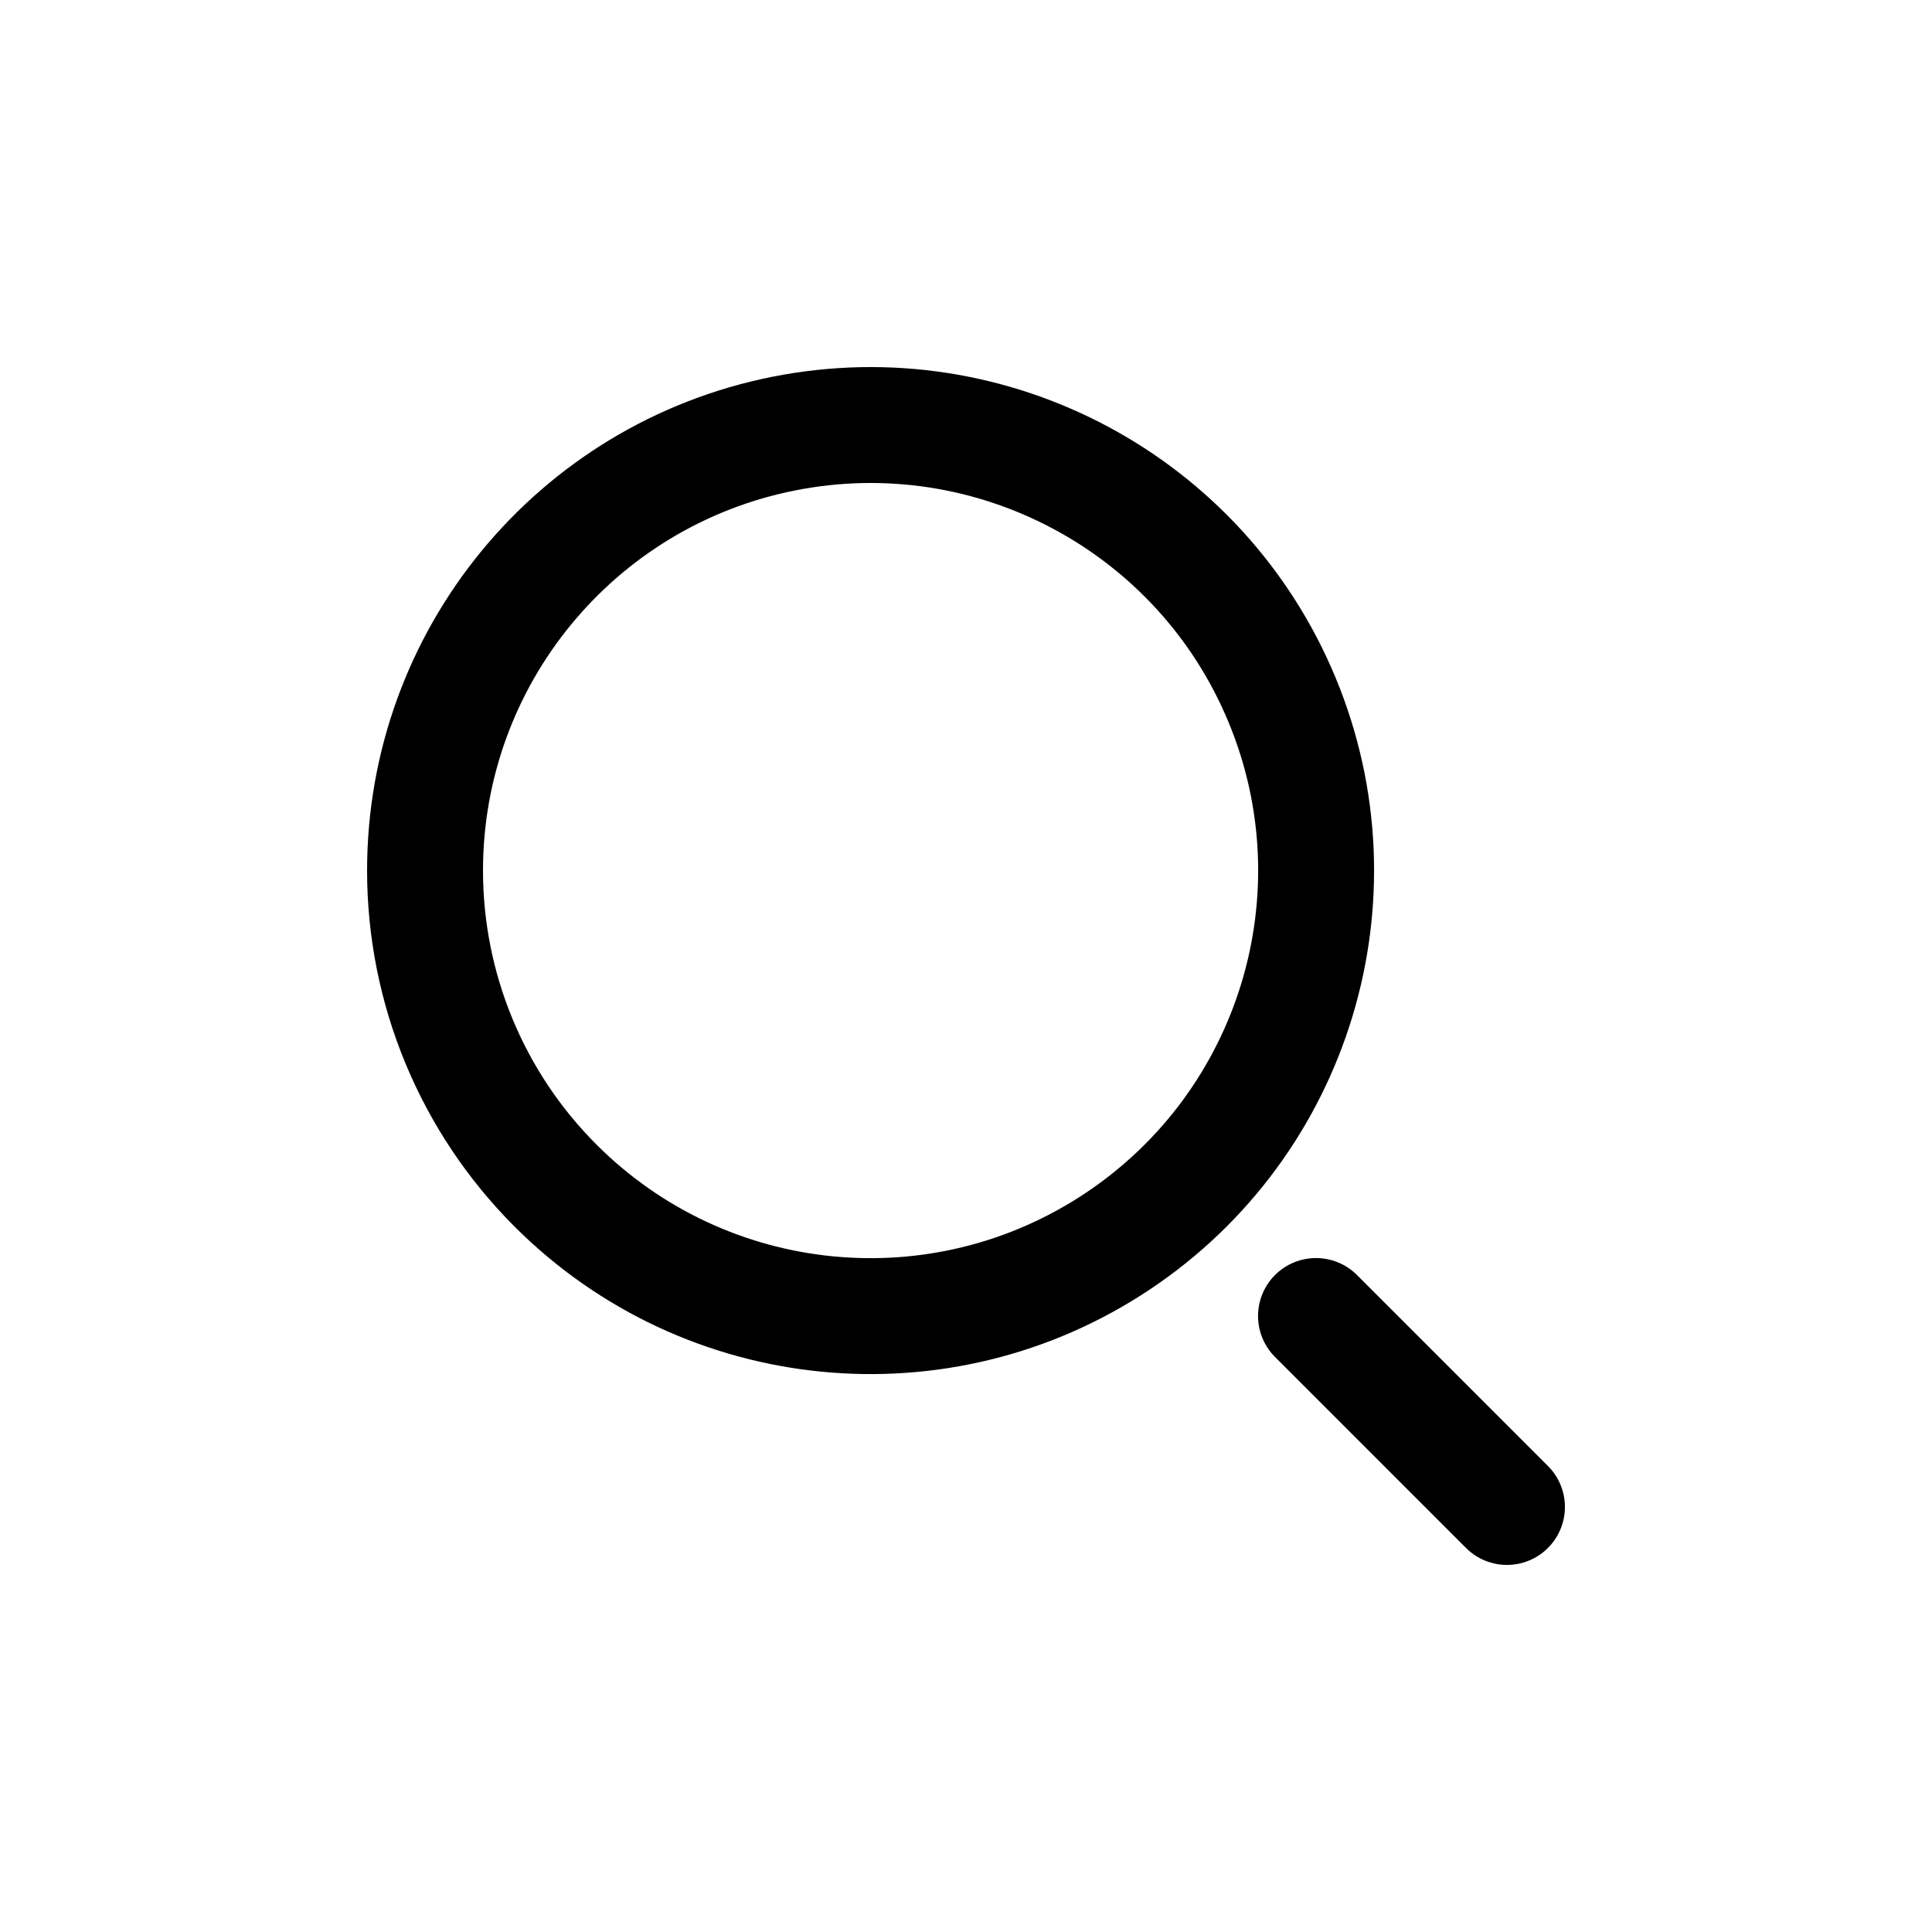
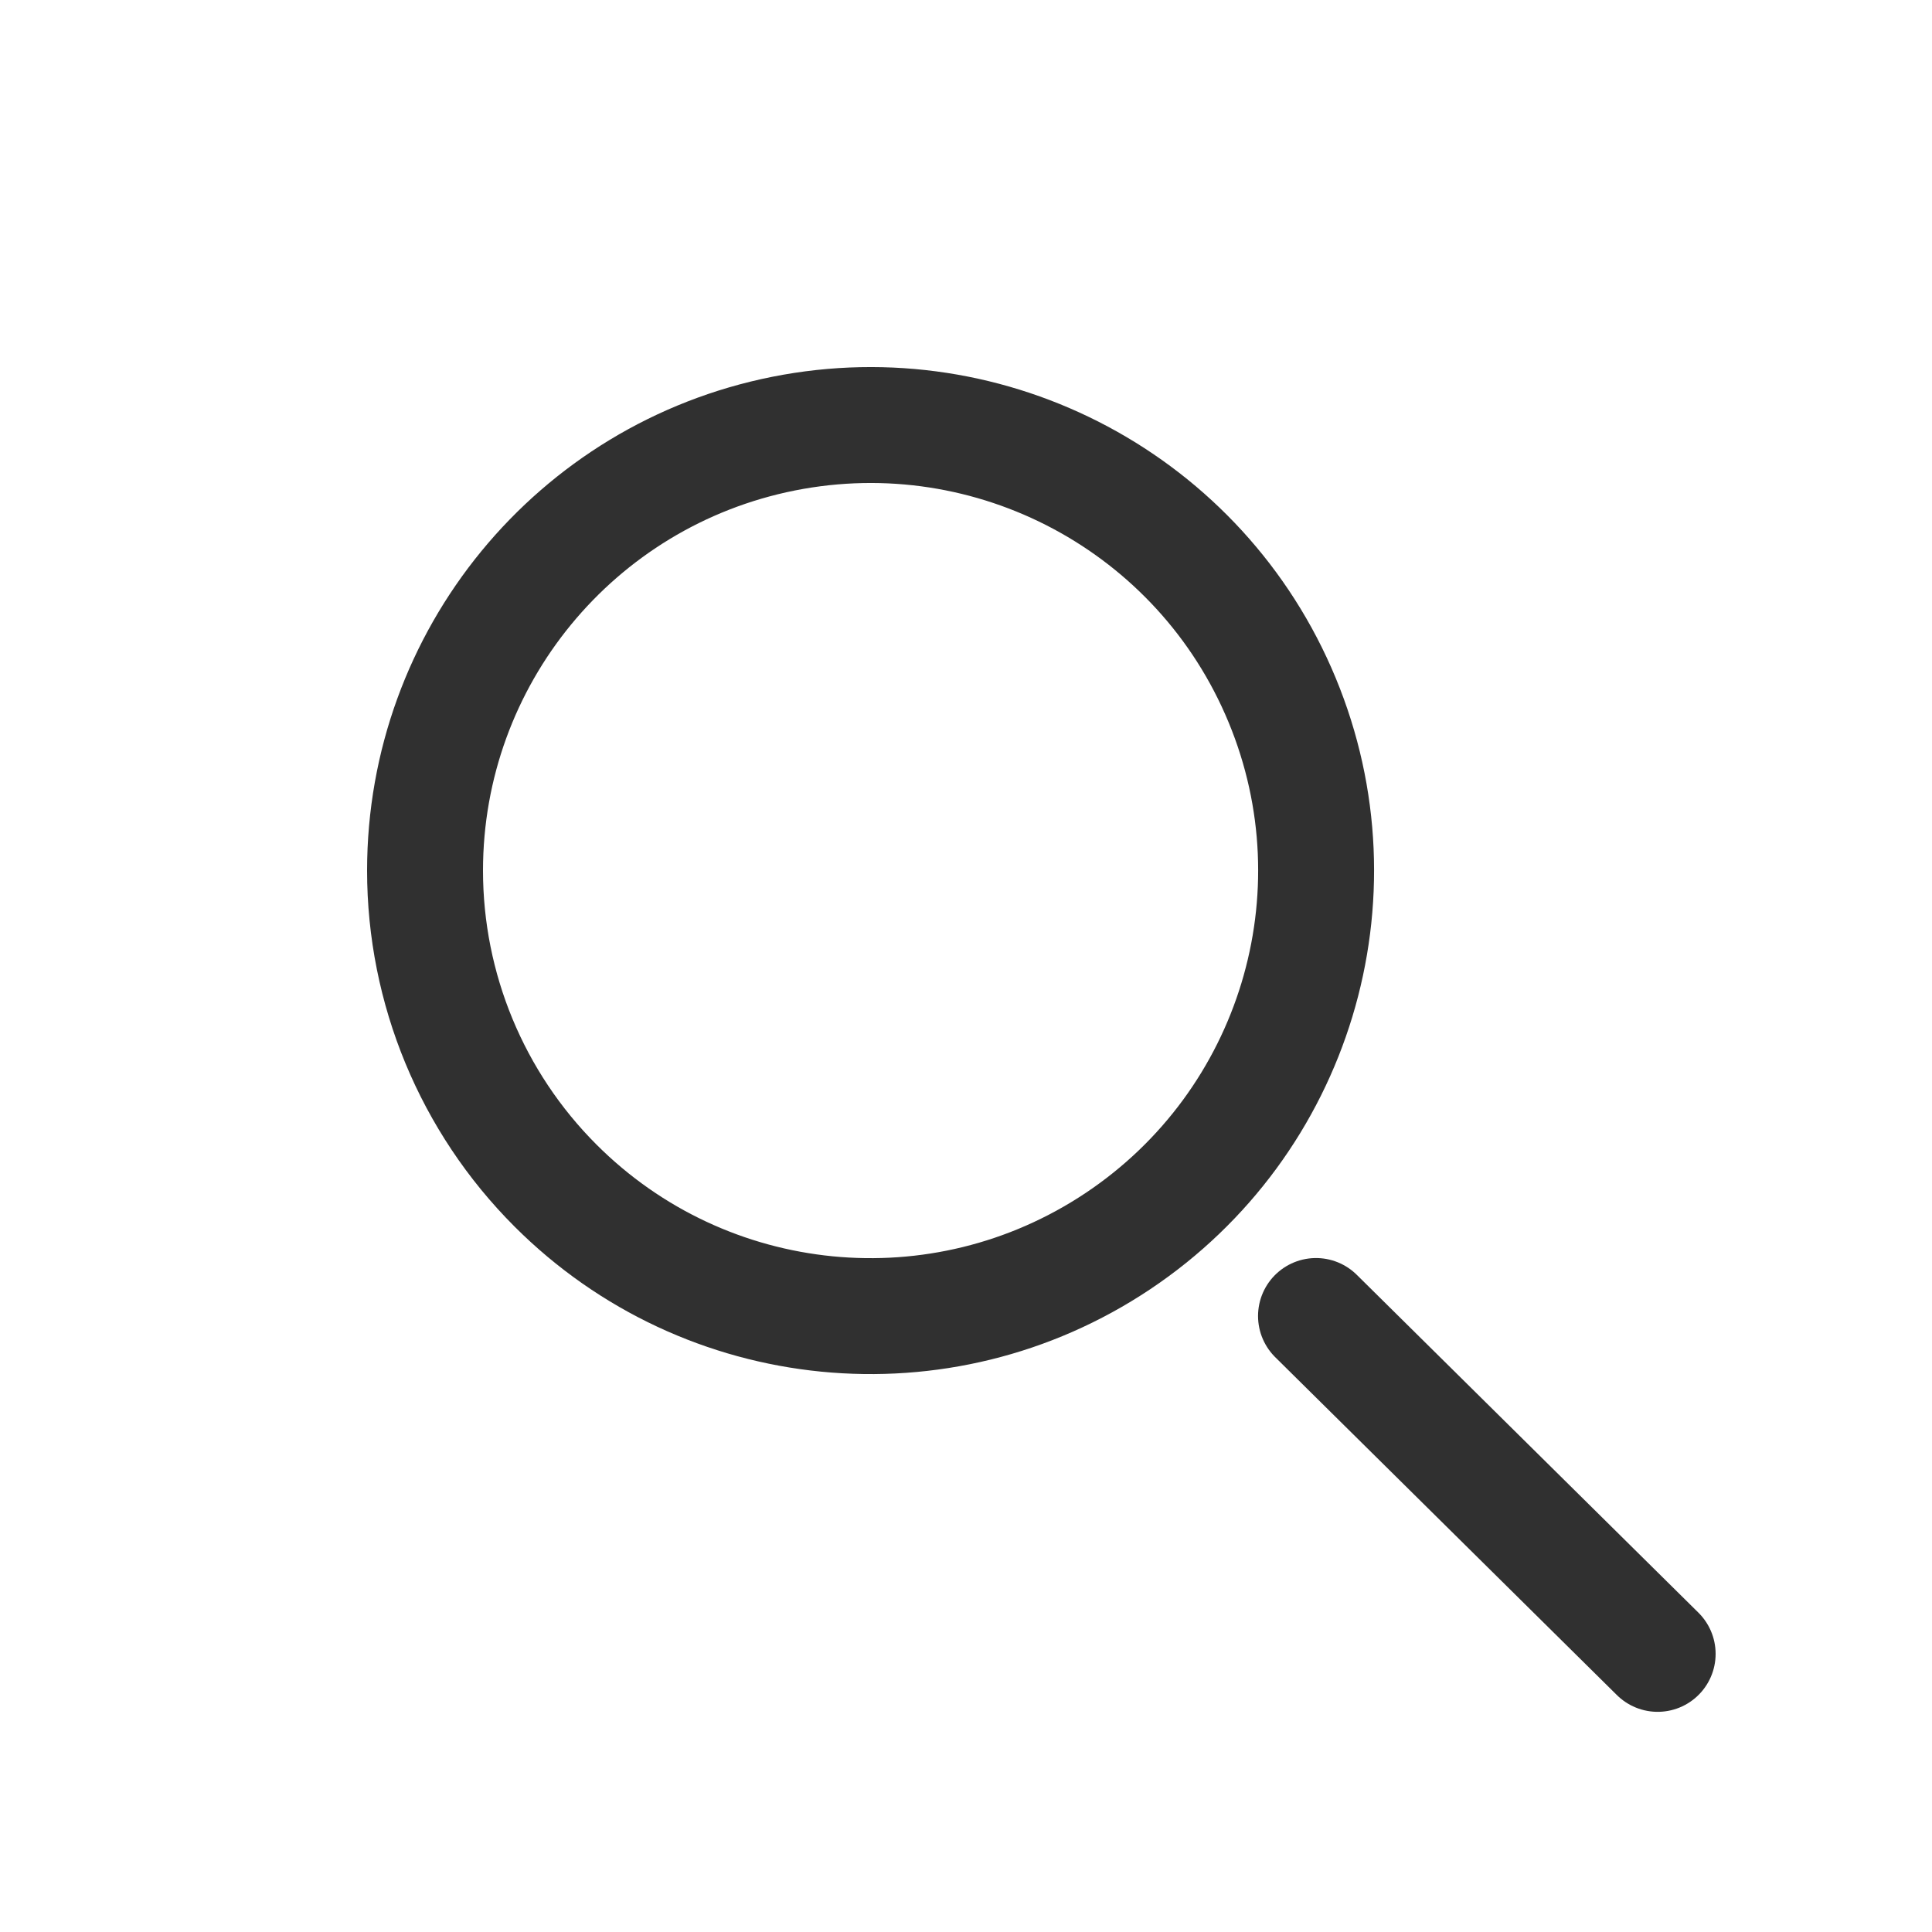
- <svg xmlns="http://www.w3.org/2000/svg" width="800px" height="800px" viewBox="0 -0.5 25 25" fill="none">
-   <path fill-rule="evenodd" clip-rule="evenodd" d="M5.5 10.765C5.5 8.015 7.443 5.648 10.14 5.111C12.838 4.575 15.539 6.019 16.591 8.56C17.644 11.101 16.754 14.031 14.467 15.559C12.18 17.087 9.133 16.787 7.188 14.841C6.107 13.76 5.5 12.294 5.5 10.765Z" stroke="#000000" stroke-width="1.5" stroke-linecap="round" stroke-linejoin="round" />
-   <path d="M17.029 16.529L19.5 19" stroke="#000000" stroke-width="1.5" stroke-linecap="round" stroke-linejoin="round" />
+ <svg xmlns="http://www.w3.org/2000/svg" width="24px" height="24px" viewBox="0 -0.5 25 25" fill="none">
+   <path fill-rule="evenodd" clip-rule="evenodd" d="M5.5 10.765C5.5 8.015 7.443 5.648 10.14 5.111C12.838 4.575 15.539 6.019 16.591 8.56C17.644 11.101 16.754 14.031 14.467 15.559C12.18 17.087 9.133 16.787 7.188 14.841C6.107 13.76 5.5 12.294 5.5 10.765Z" stroke="#303030" stroke-width="1.5" stroke-linecap="round" stroke-linejoin="round" />
+   <path d="M17.029 16.529L21.45 20.901" stroke="#303030" stroke-width="1.5" stroke-linecap="round" stroke-linejoin="round" />
</svg>
